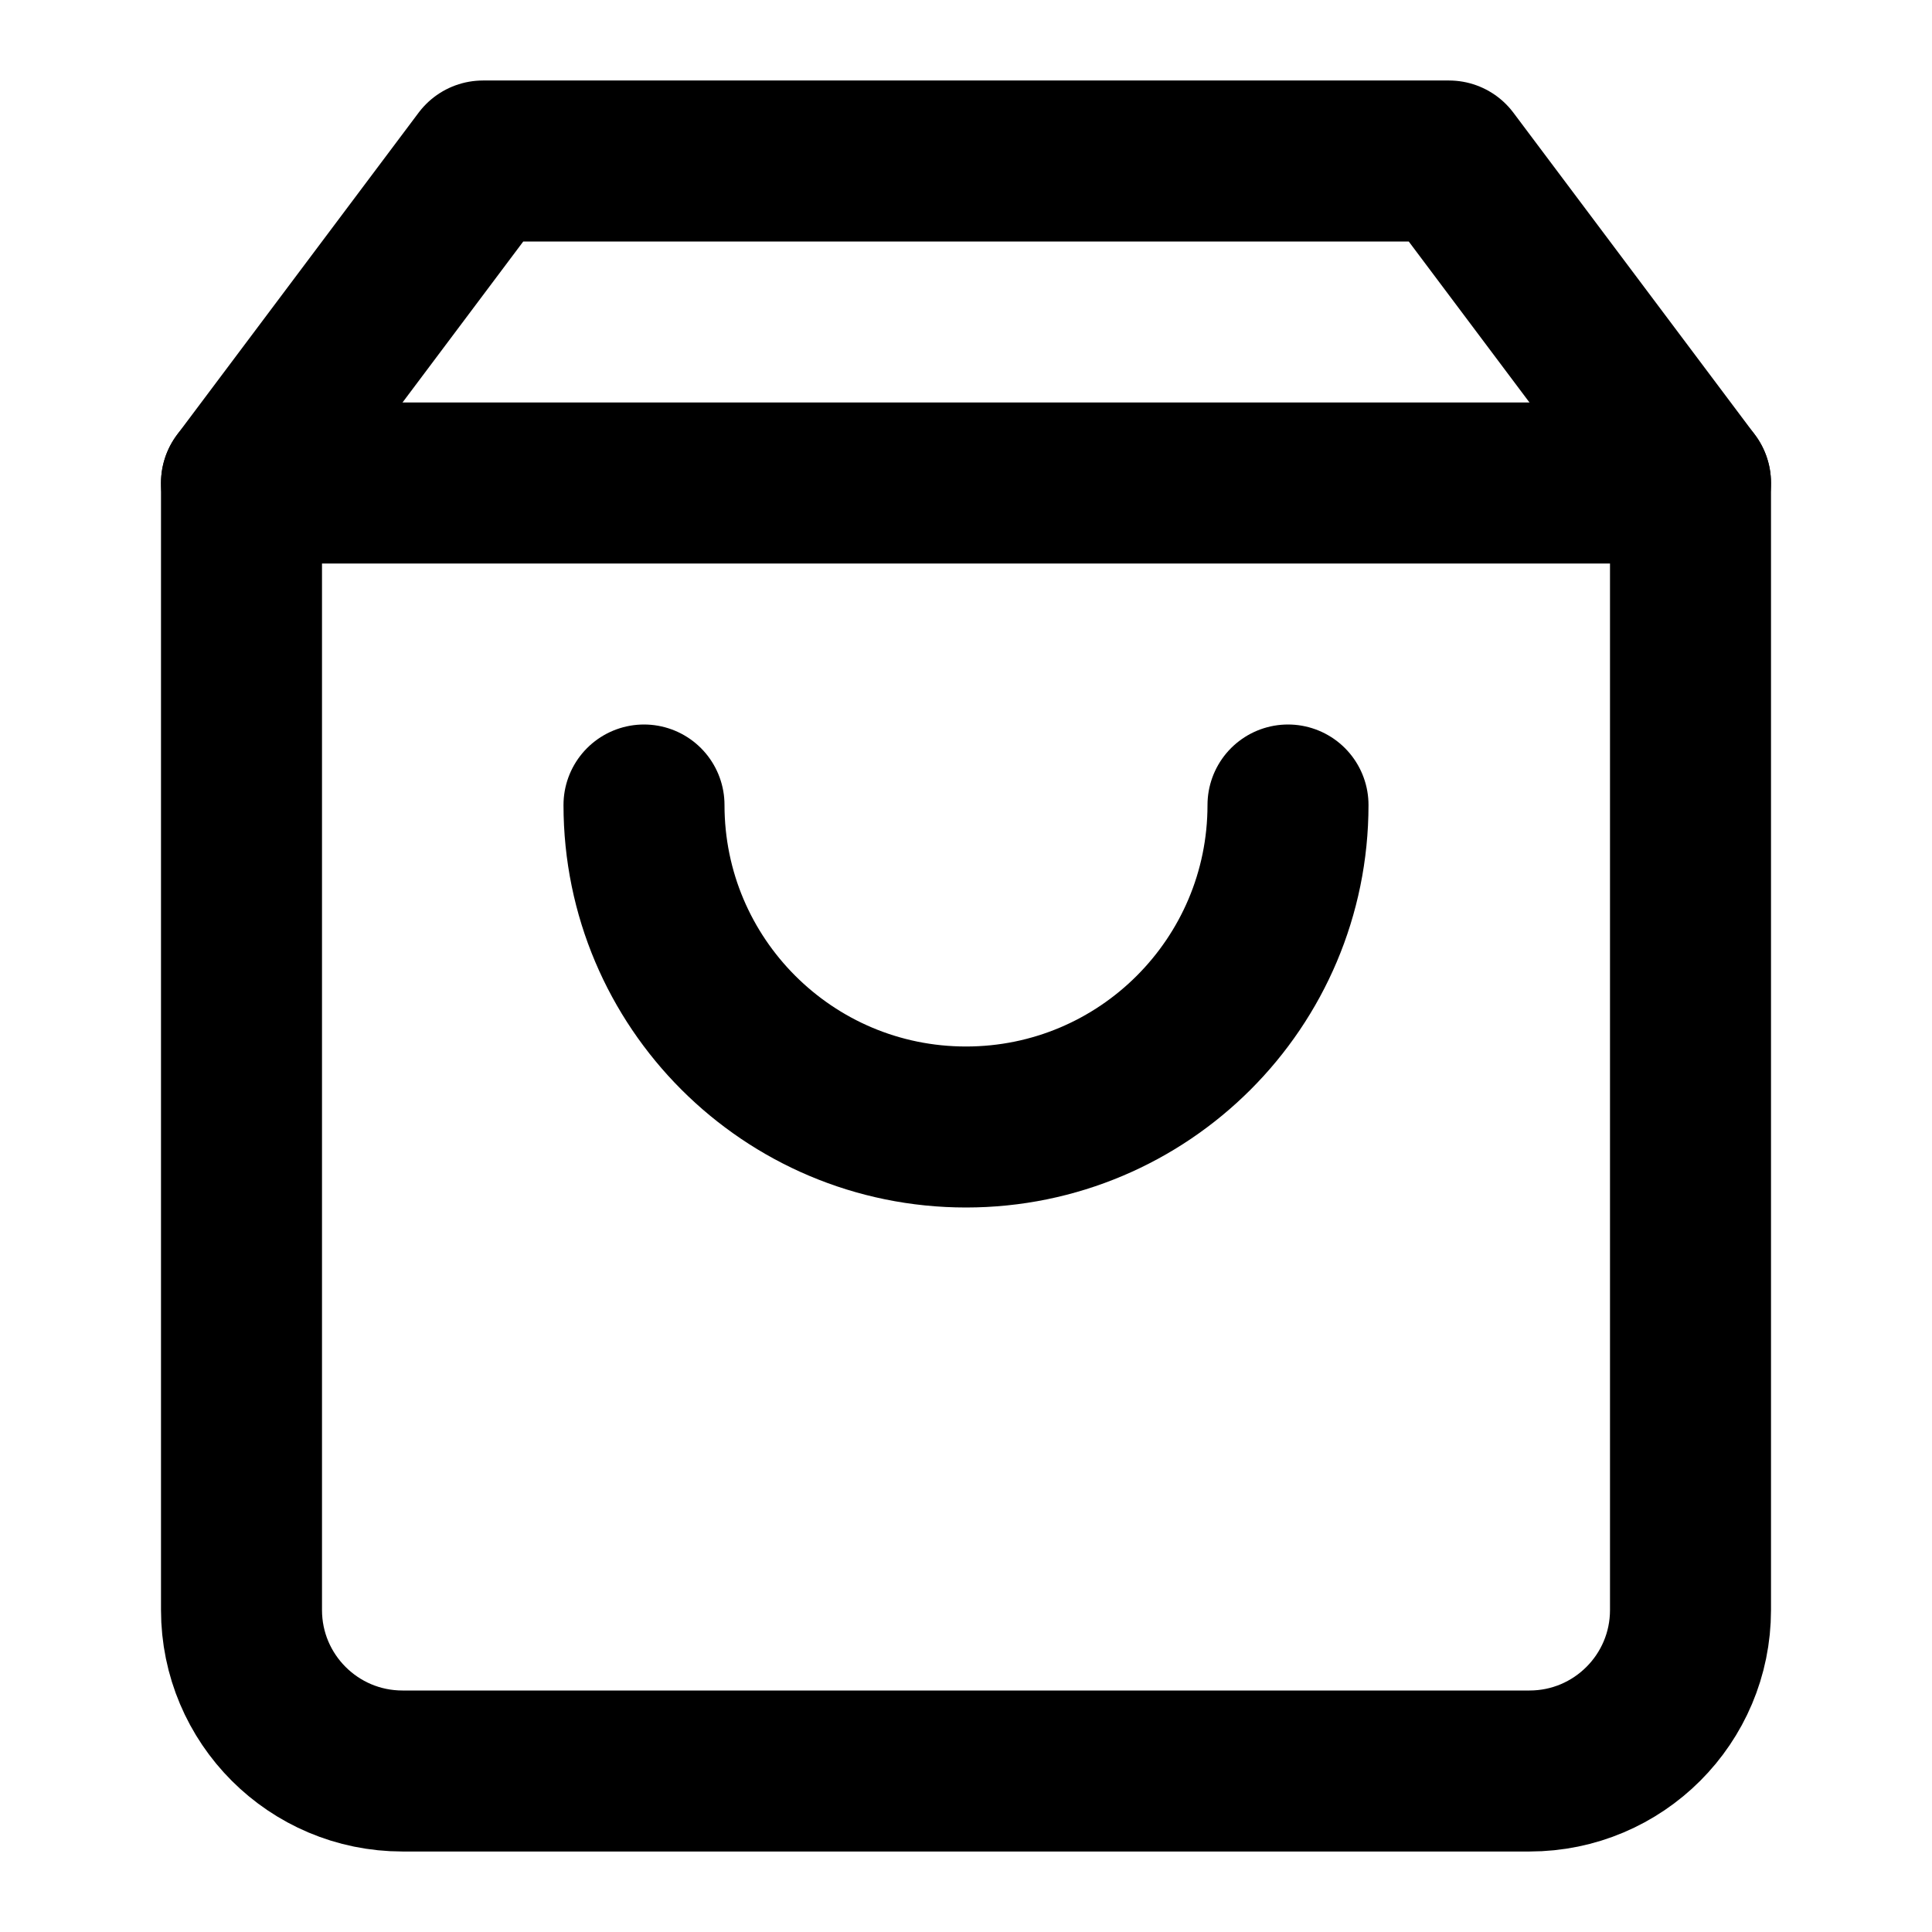
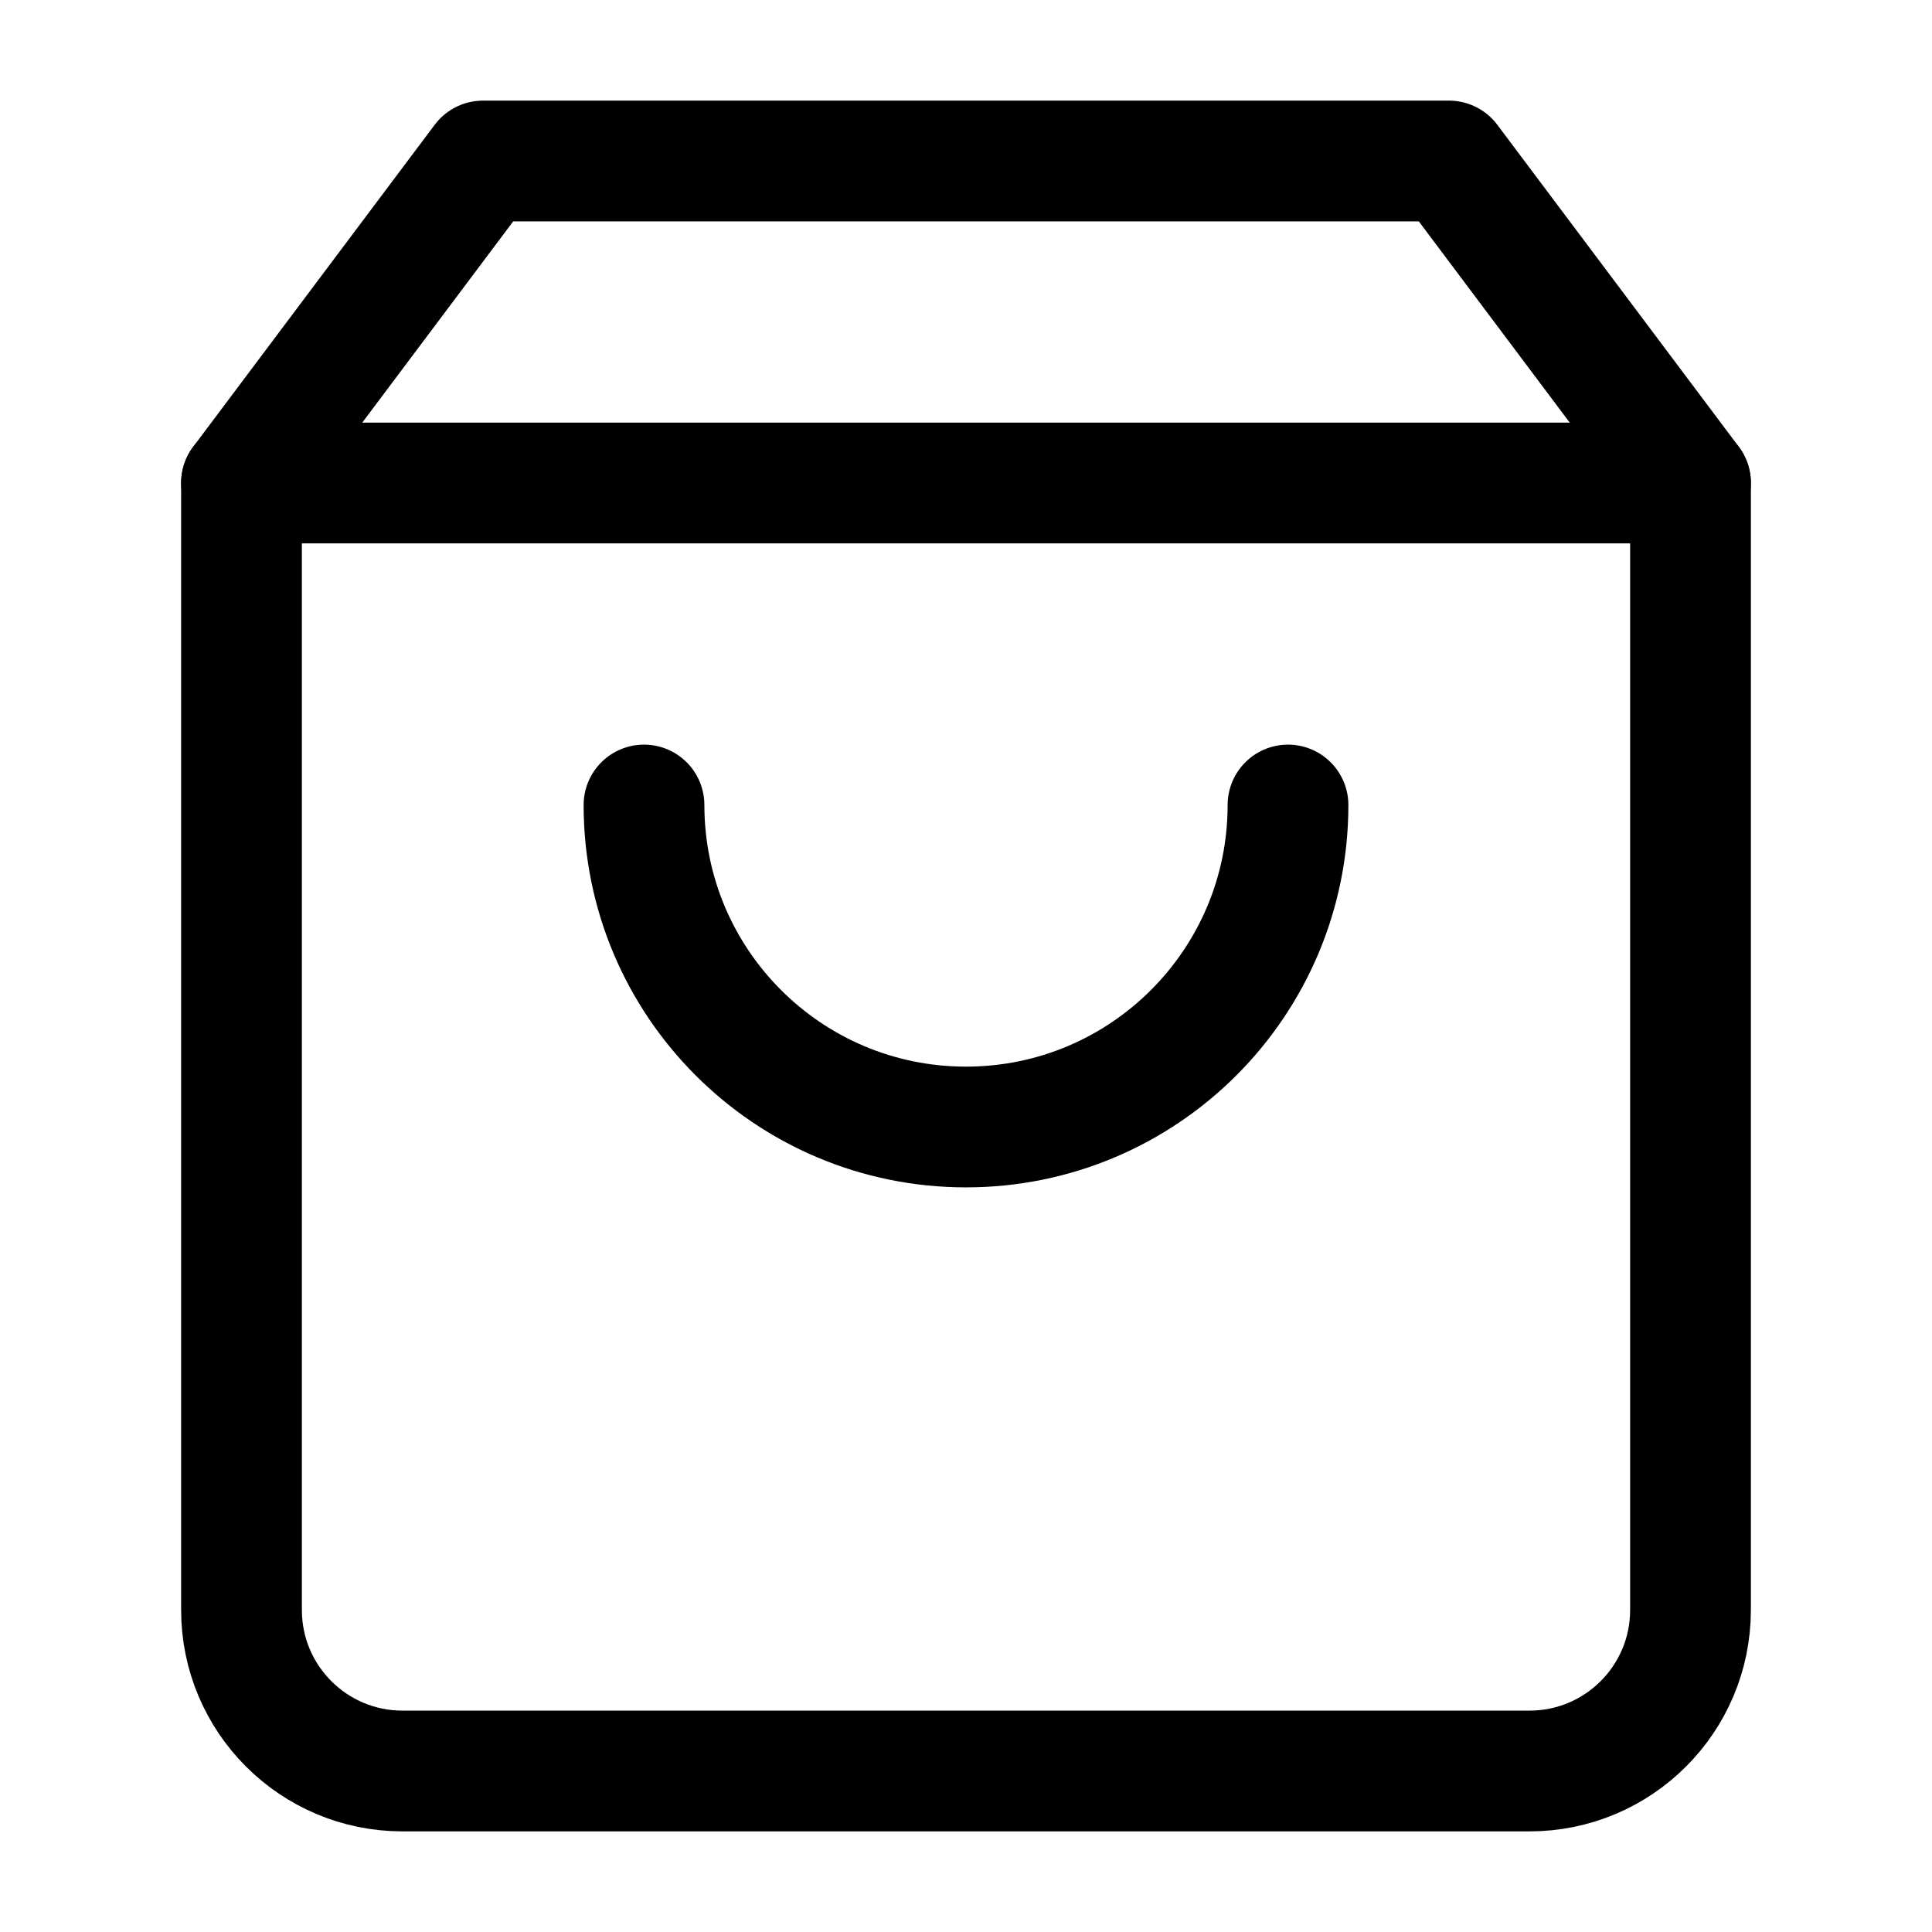
- <svg xmlns="http://www.w3.org/2000/svg" width="24" height="24" viewBox="0 0 24 24" fill="none" stroke="currentColor" stroke-width="2" stroke-linecap="round" stroke-linejoin="round" class="feather feather-shopping-bag">
+ <svg xmlns="http://www.w3.org/2000/svg" width="24" height="24" viewBox="0 0 24 24" fill="none" stroke="currentColor" stroke-width="1.5" stroke-linecap="round" stroke-linejoin="round" class="feather feather-shopping-bag">
  <path d="M6 2L3 6v14a2 2 0 0 0 2 2h14a2 2 0 0 0 2-2V6l-3-4z" />
  <line x1="3" y1="6" x2="21" y2="6" />
  <path d="M16 10a4 4 0 0 1-8 0" />
</svg>
